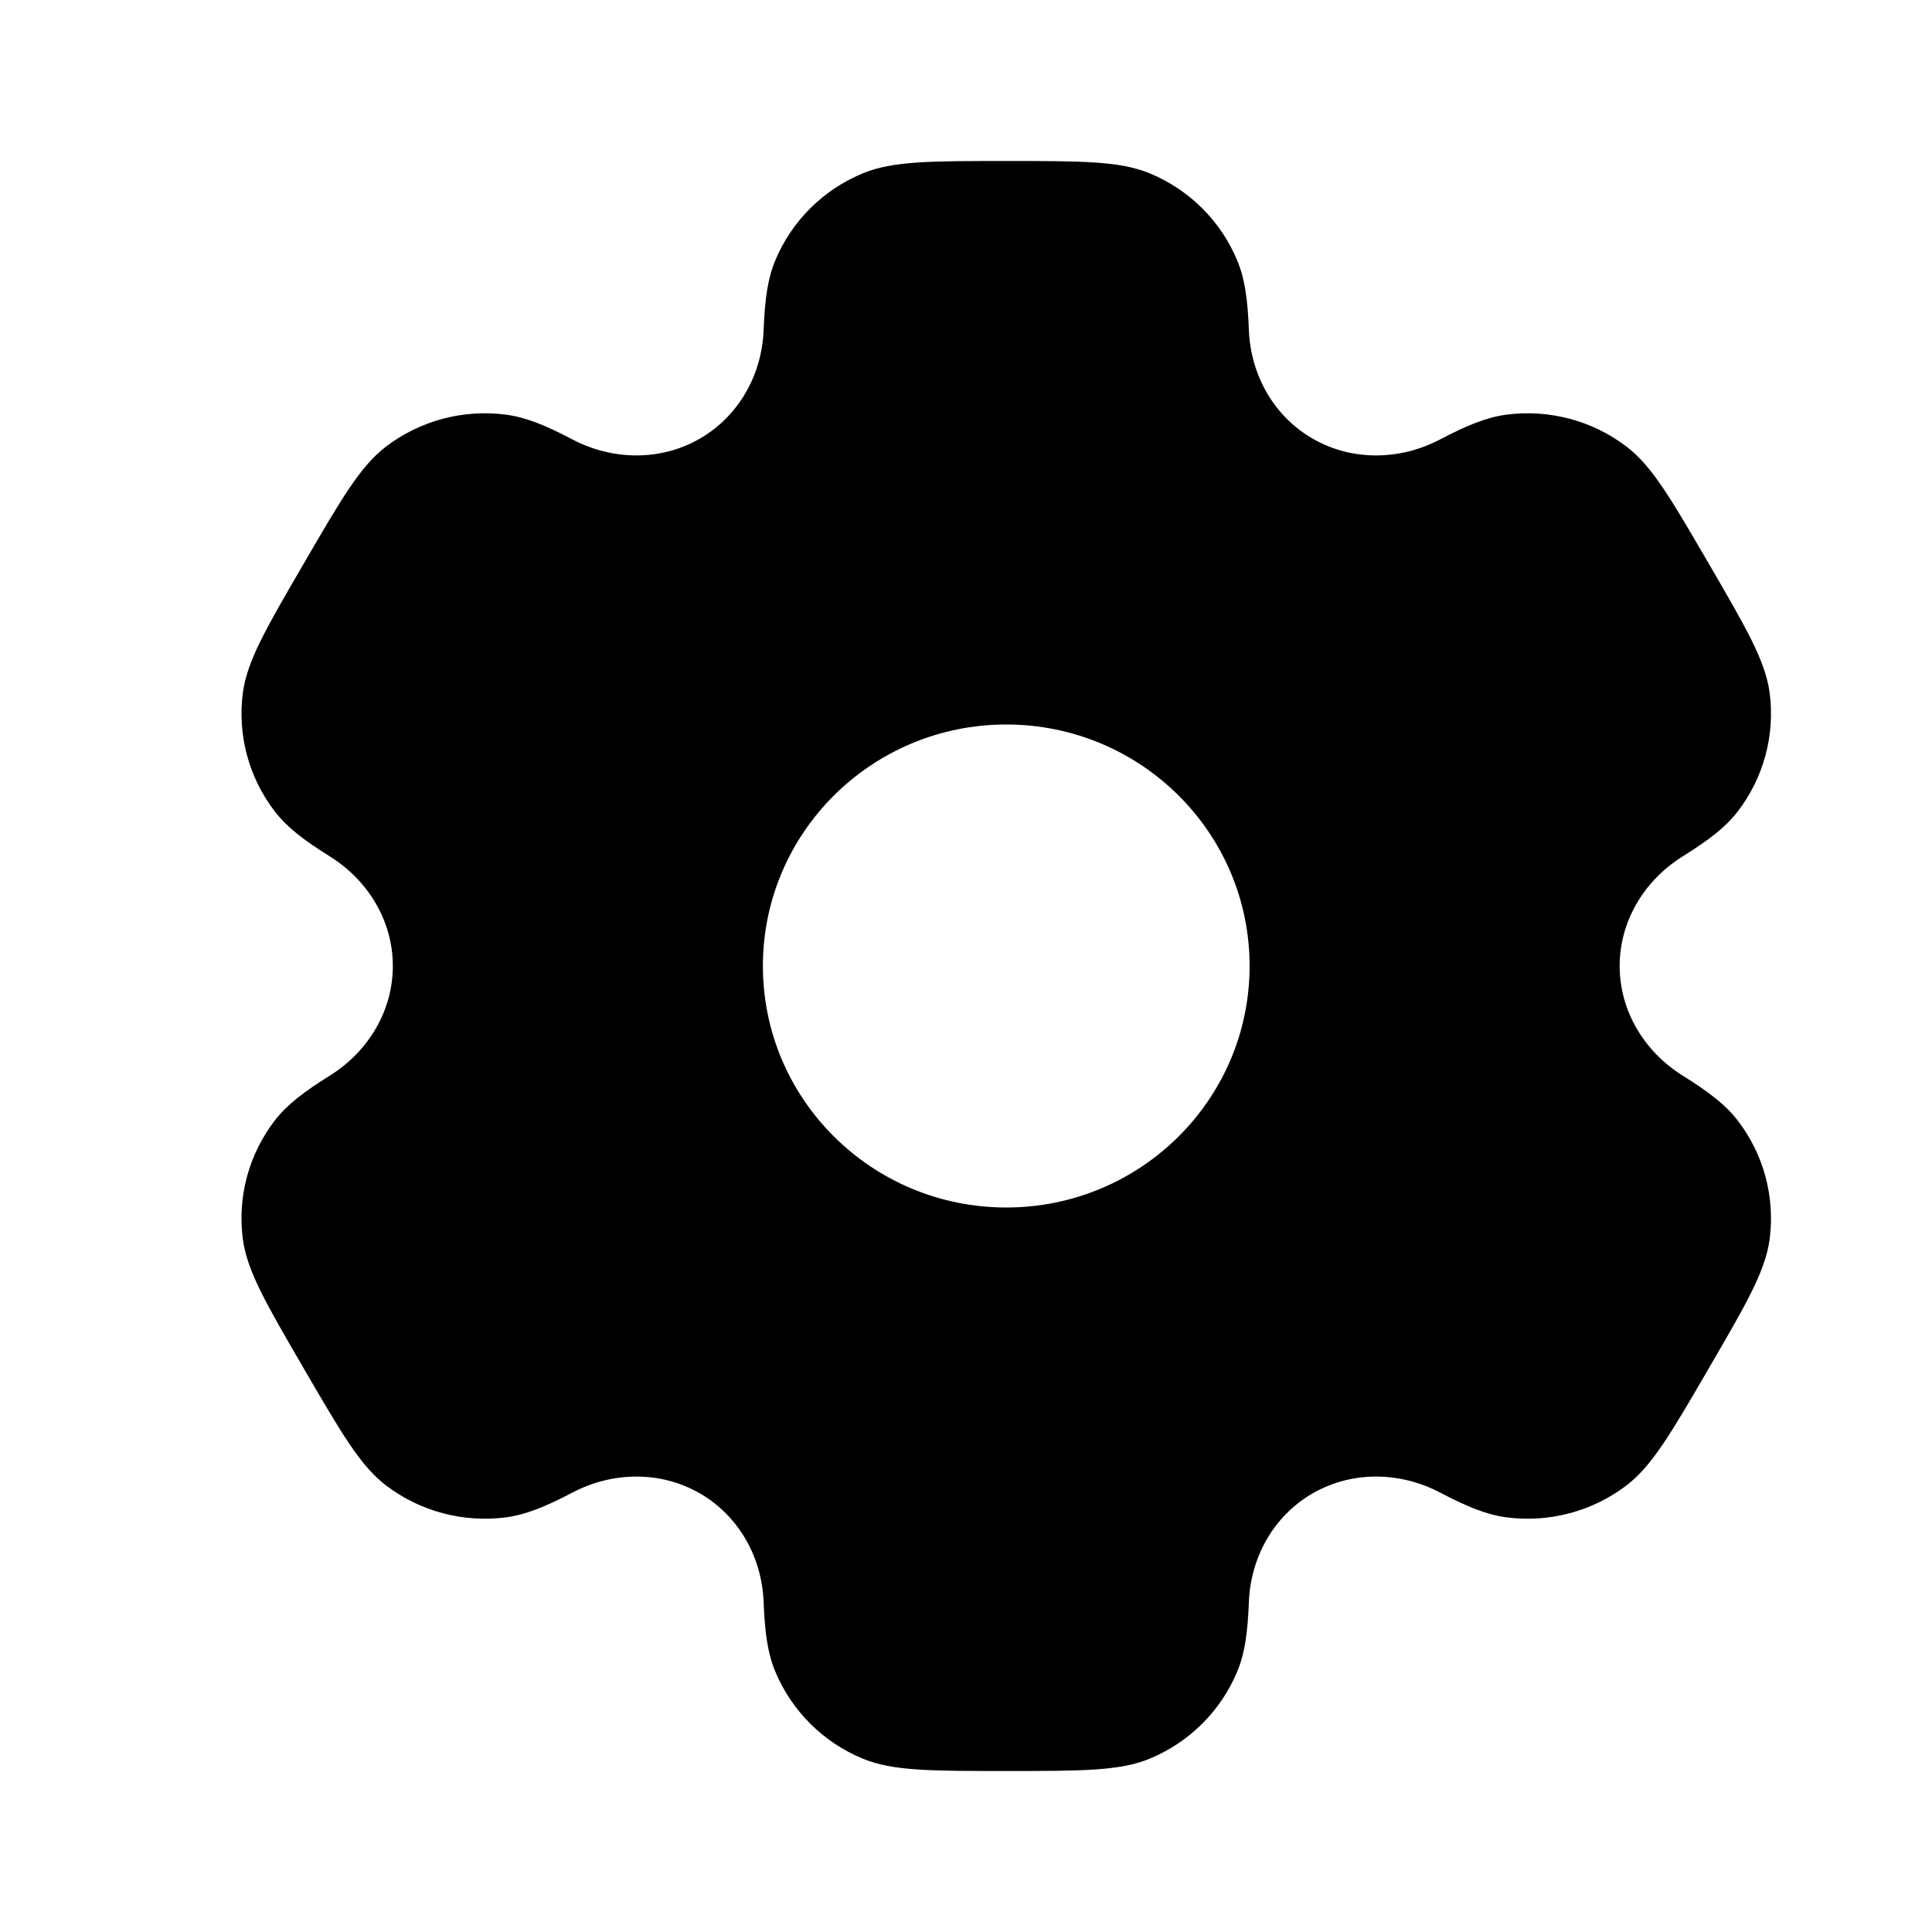
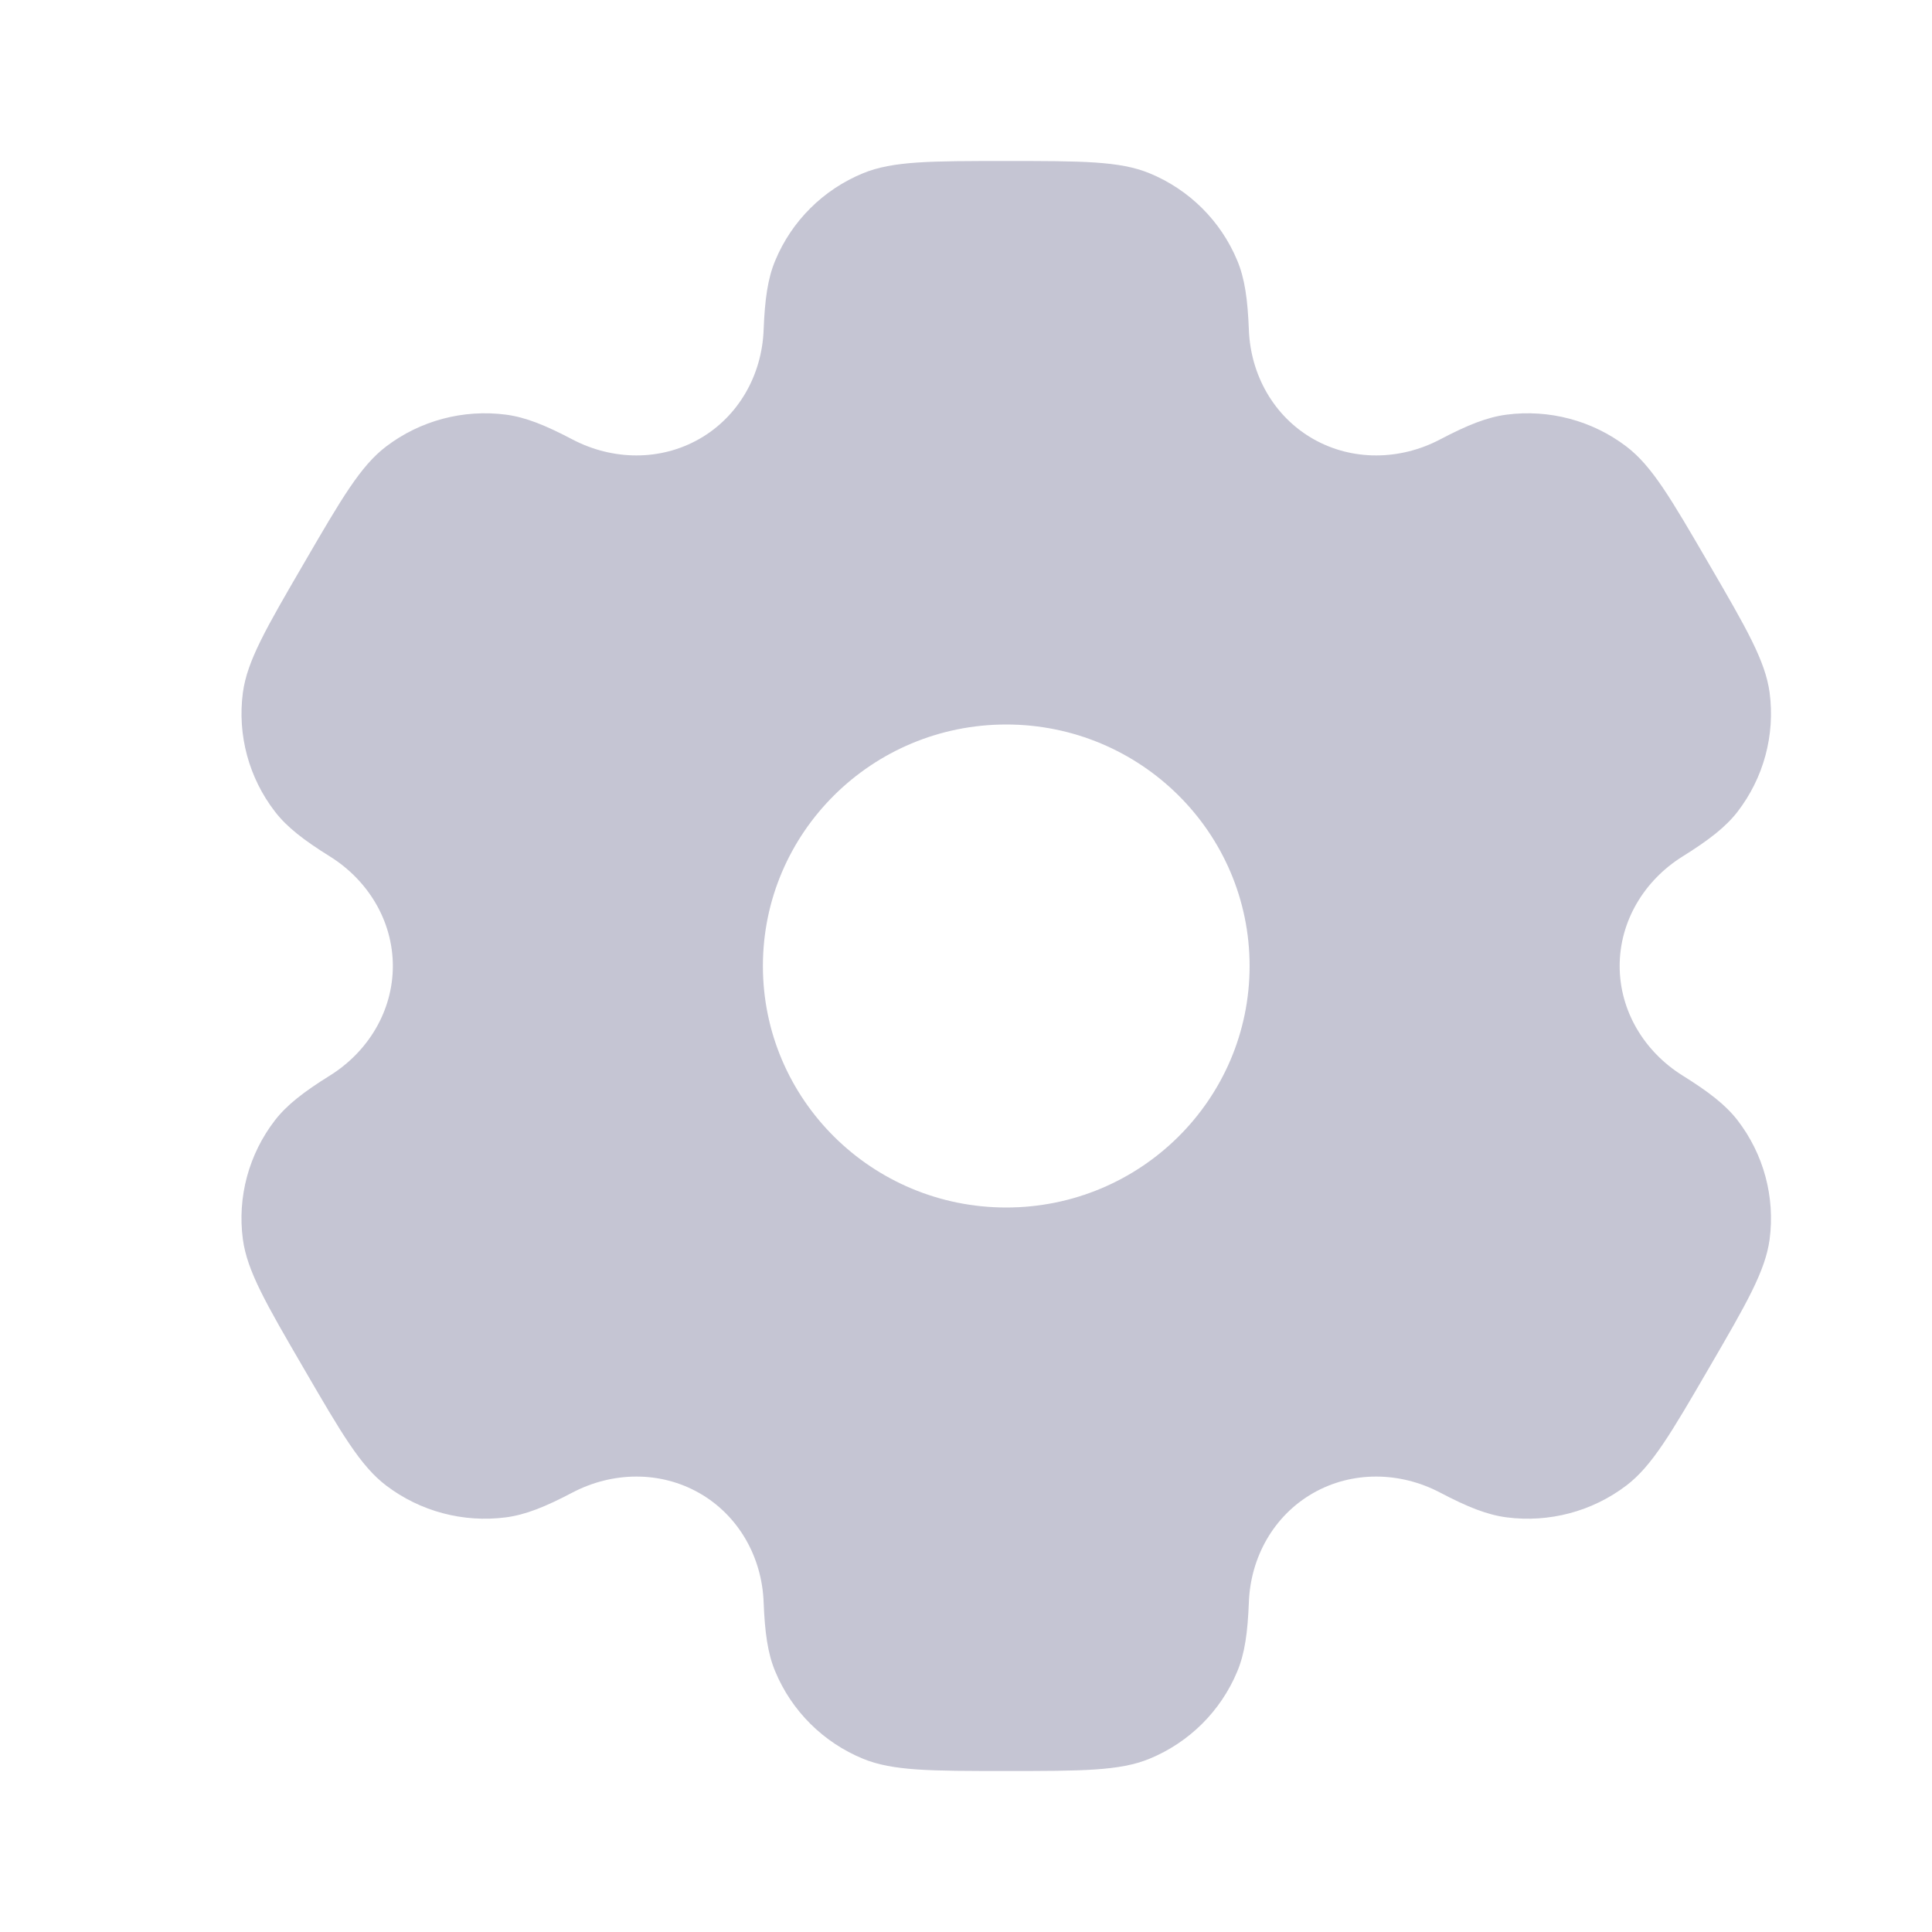
<svg xmlns="http://www.w3.org/2000/svg" viewBox="0 0 24 24" fill="none">
  <g id="SVGRepo_bgCarrier" stroke-width="0" />
  <g id="SVGRepo_tracerCarrier" stroke-linecap="round" stroke-linejoin="round" />
  <g id="SVGRepo_iconCarrier">
-     <path fill-rule="evenodd" clip-rule="evenodd" d="M14.279 2.152C13.909 2 13.439 2 12.5 2C11.561 2 11.091 2 10.721 2.152C10.227 2.355 9.835 2.745 9.631 3.235C9.537 3.458 9.501 3.719 9.486 4.098C9.465 4.656 9.177 5.172 8.69 5.451C8.203 5.73 7.609 5.72 7.111 5.459C6.773 5.281 6.528 5.183 6.286 5.151C5.756 5.082 5.22 5.224 4.796 5.547C4.478 5.789 4.243 6.193 3.774 7C3.304 7.807 3.07 8.21 3.017 8.605C2.948 9.131 3.091 9.663 3.417 10.084C3.565 10.276 3.774 10.437 4.098 10.639C4.574 10.936 4.88 11.442 4.88 12C4.88 12.558 4.574 13.064 4.098 13.361C3.774 13.563 3.565 13.724 3.416 13.916C3.091 14.337 2.947 14.869 3.017 15.395C3.07 15.789 3.304 16.193 3.774 17C4.243 17.807 4.478 18.211 4.796 18.453C5.22 18.776 5.756 18.918 6.286 18.849C6.528 18.817 6.773 18.719 7.111 18.541C7.609 18.28 8.203 18.27 8.69 18.549C9.177 18.828 9.465 19.344 9.486 19.902C9.501 20.282 9.537 20.542 9.631 20.765C9.835 21.255 10.227 21.645 10.721 21.848C11.091 22 11.561 22 12.5 22C13.439 22 13.909 22 14.279 21.848C14.773 21.645 15.165 21.255 15.369 20.765C15.463 20.542 15.499 20.282 15.514 19.902C15.535 19.344 15.823 18.828 16.31 18.549C16.797 18.27 17.391 18.28 17.889 18.541C18.227 18.719 18.472 18.817 18.714 18.849C19.244 18.918 19.78 18.776 20.204 18.453C20.522 18.21 20.757 17.807 21.226 17C21.696 16.193 21.93 15.789 21.983 15.395C22.052 14.869 21.909 14.337 21.584 13.916C21.435 13.724 21.226 13.563 20.902 13.361C20.426 13.064 20.12 12.558 20.12 12C20.12 11.442 20.426 10.936 20.902 10.639C21.226 10.437 21.435 10.276 21.584 10.084C21.909 9.663 22.052 9.131 21.983 8.605C21.93 8.211 21.696 7.807 21.226 7C20.757 6.193 20.522 5.789 20.204 5.547C19.78 5.224 19.244 5.082 18.714 5.151C18.472 5.183 18.227 5.281 17.889 5.459C17.392 5.72 16.797 5.73 16.31 5.451C15.823 5.172 15.535 4.656 15.514 4.098C15.499 3.718 15.463 3.458 15.369 3.235C15.165 2.745 14.773 2.355 14.279 2.152ZM12.5 15C14.169 15 15.523 13.657 15.523 12C15.523 10.343 14.169 9 12.5 9C10.831 9 9.477 10.343 9.477 12C9.477 13.657 10.831 15 12.5 15Z" fill="#000000" />
+     <path fill-rule="evenodd" clip-rule="evenodd" d="M14.279 2.152C13.909 2 13.439 2 12.5 2C11.561 2 11.091 2 10.721 2.152C10.227 2.355 9.835 2.745 9.631 3.235C9.537 3.458 9.501 3.719 9.486 4.098C9.465 4.656 9.177 5.172 8.69 5.451C8.203 5.73 7.609 5.72 7.111 5.459C6.773 5.281 6.528 5.183 6.286 5.151C5.756 5.082 5.22 5.224 4.796 5.547C4.478 5.789 4.243 6.193 3.774 7C3.304 7.807 3.07 8.21 3.017 8.605C2.948 9.131 3.091 9.663 3.417 10.084C3.565 10.276 3.774 10.437 4.098 10.639C4.574 10.936 4.88 11.442 4.88 12C4.88 12.558 4.574 13.064 4.098 13.361C3.774 13.563 3.565 13.724 3.416 13.916C3.091 14.337 2.947 14.869 3.017 15.395C3.07 15.789 3.304 16.193 3.774 17C4.243 17.807 4.478 18.211 4.796 18.453C5.22 18.776 5.756 18.918 6.286 18.849C6.528 18.817 6.773 18.719 7.111 18.541C7.609 18.28 8.203 18.27 8.69 18.549C9.177 18.828 9.465 19.344 9.486 19.902C9.501 20.282 9.537 20.542 9.631 20.765C9.835 21.255 10.227 21.645 10.721 21.848C11.091 22 11.561 22 12.5 22C13.439 22 13.909 22 14.279 21.848C14.773 21.645 15.165 21.255 15.369 20.765C15.463 20.542 15.499 20.282 15.514 19.902C15.535 19.344 15.823 18.828 16.31 18.549C16.797 18.27 17.391 18.28 17.889 18.541C18.227 18.719 18.472 18.817 18.714 18.849C19.244 18.918 19.78 18.776 20.204 18.453C20.522 18.21 20.757 17.807 21.226 17C21.696 16.193 21.93 15.789 21.983 15.395C22.052 14.869 21.909 14.337 21.584 13.916C21.435 13.724 21.226 13.563 20.902 13.361C20.426 13.064 20.12 12.558 20.12 12C20.12 11.442 20.426 10.936 20.902 10.639C21.226 10.437 21.435 10.276 21.584 10.084C21.909 9.663 22.052 9.131 21.983 8.605C21.93 8.211 21.696 7.807 21.226 7C20.757 6.193 20.522 5.789 20.204 5.547C19.78 5.224 19.244 5.082 18.714 5.151C18.472 5.183 18.227 5.281 17.889 5.459C17.392 5.72 16.797 5.73 16.31 5.451C15.823 5.172 15.535 4.656 15.514 4.098C15.499 3.718 15.463 3.458 15.369 3.235C15.165 2.745 14.773 2.355 14.279 2.152ZM12.5 15C14.169 15 15.523 13.657 15.523 12C15.523 10.343 14.169 9 12.5 9C10.831 9 9.477 10.343 9.477 12C9.477 13.657 10.831 15 12.5 15Z" fill="#c5c5d3" />
  </g>
</svg>
